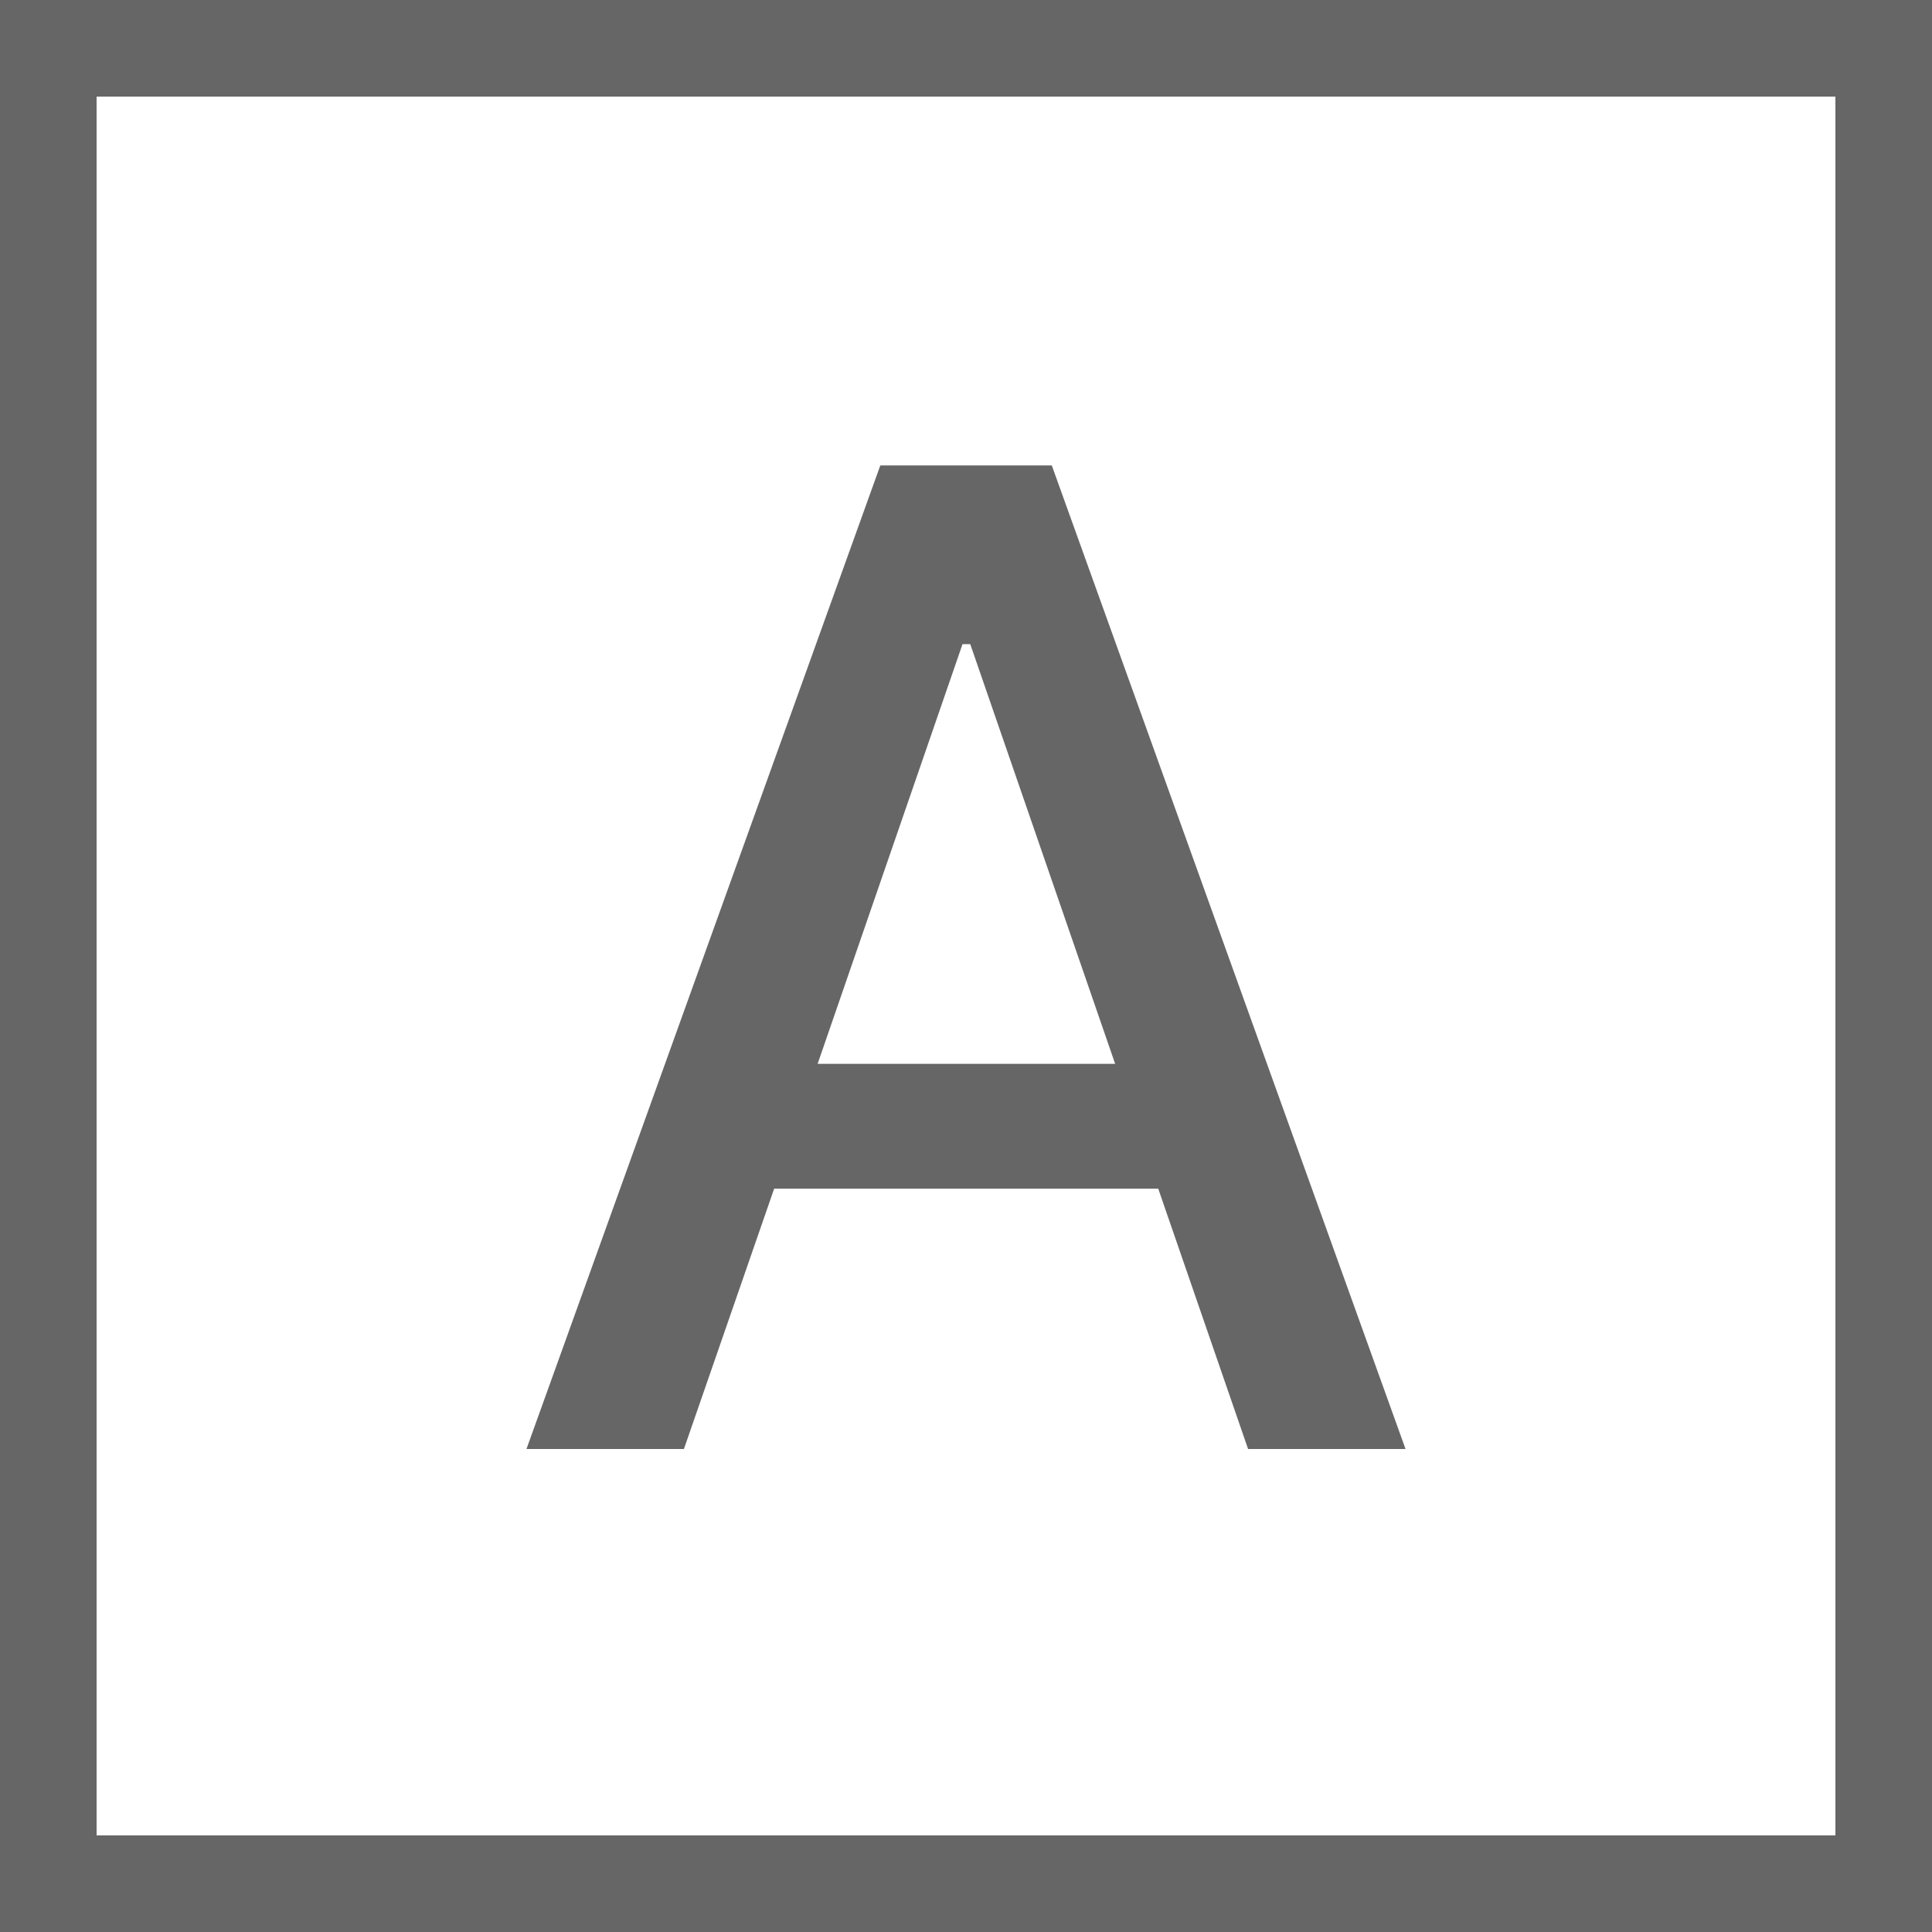
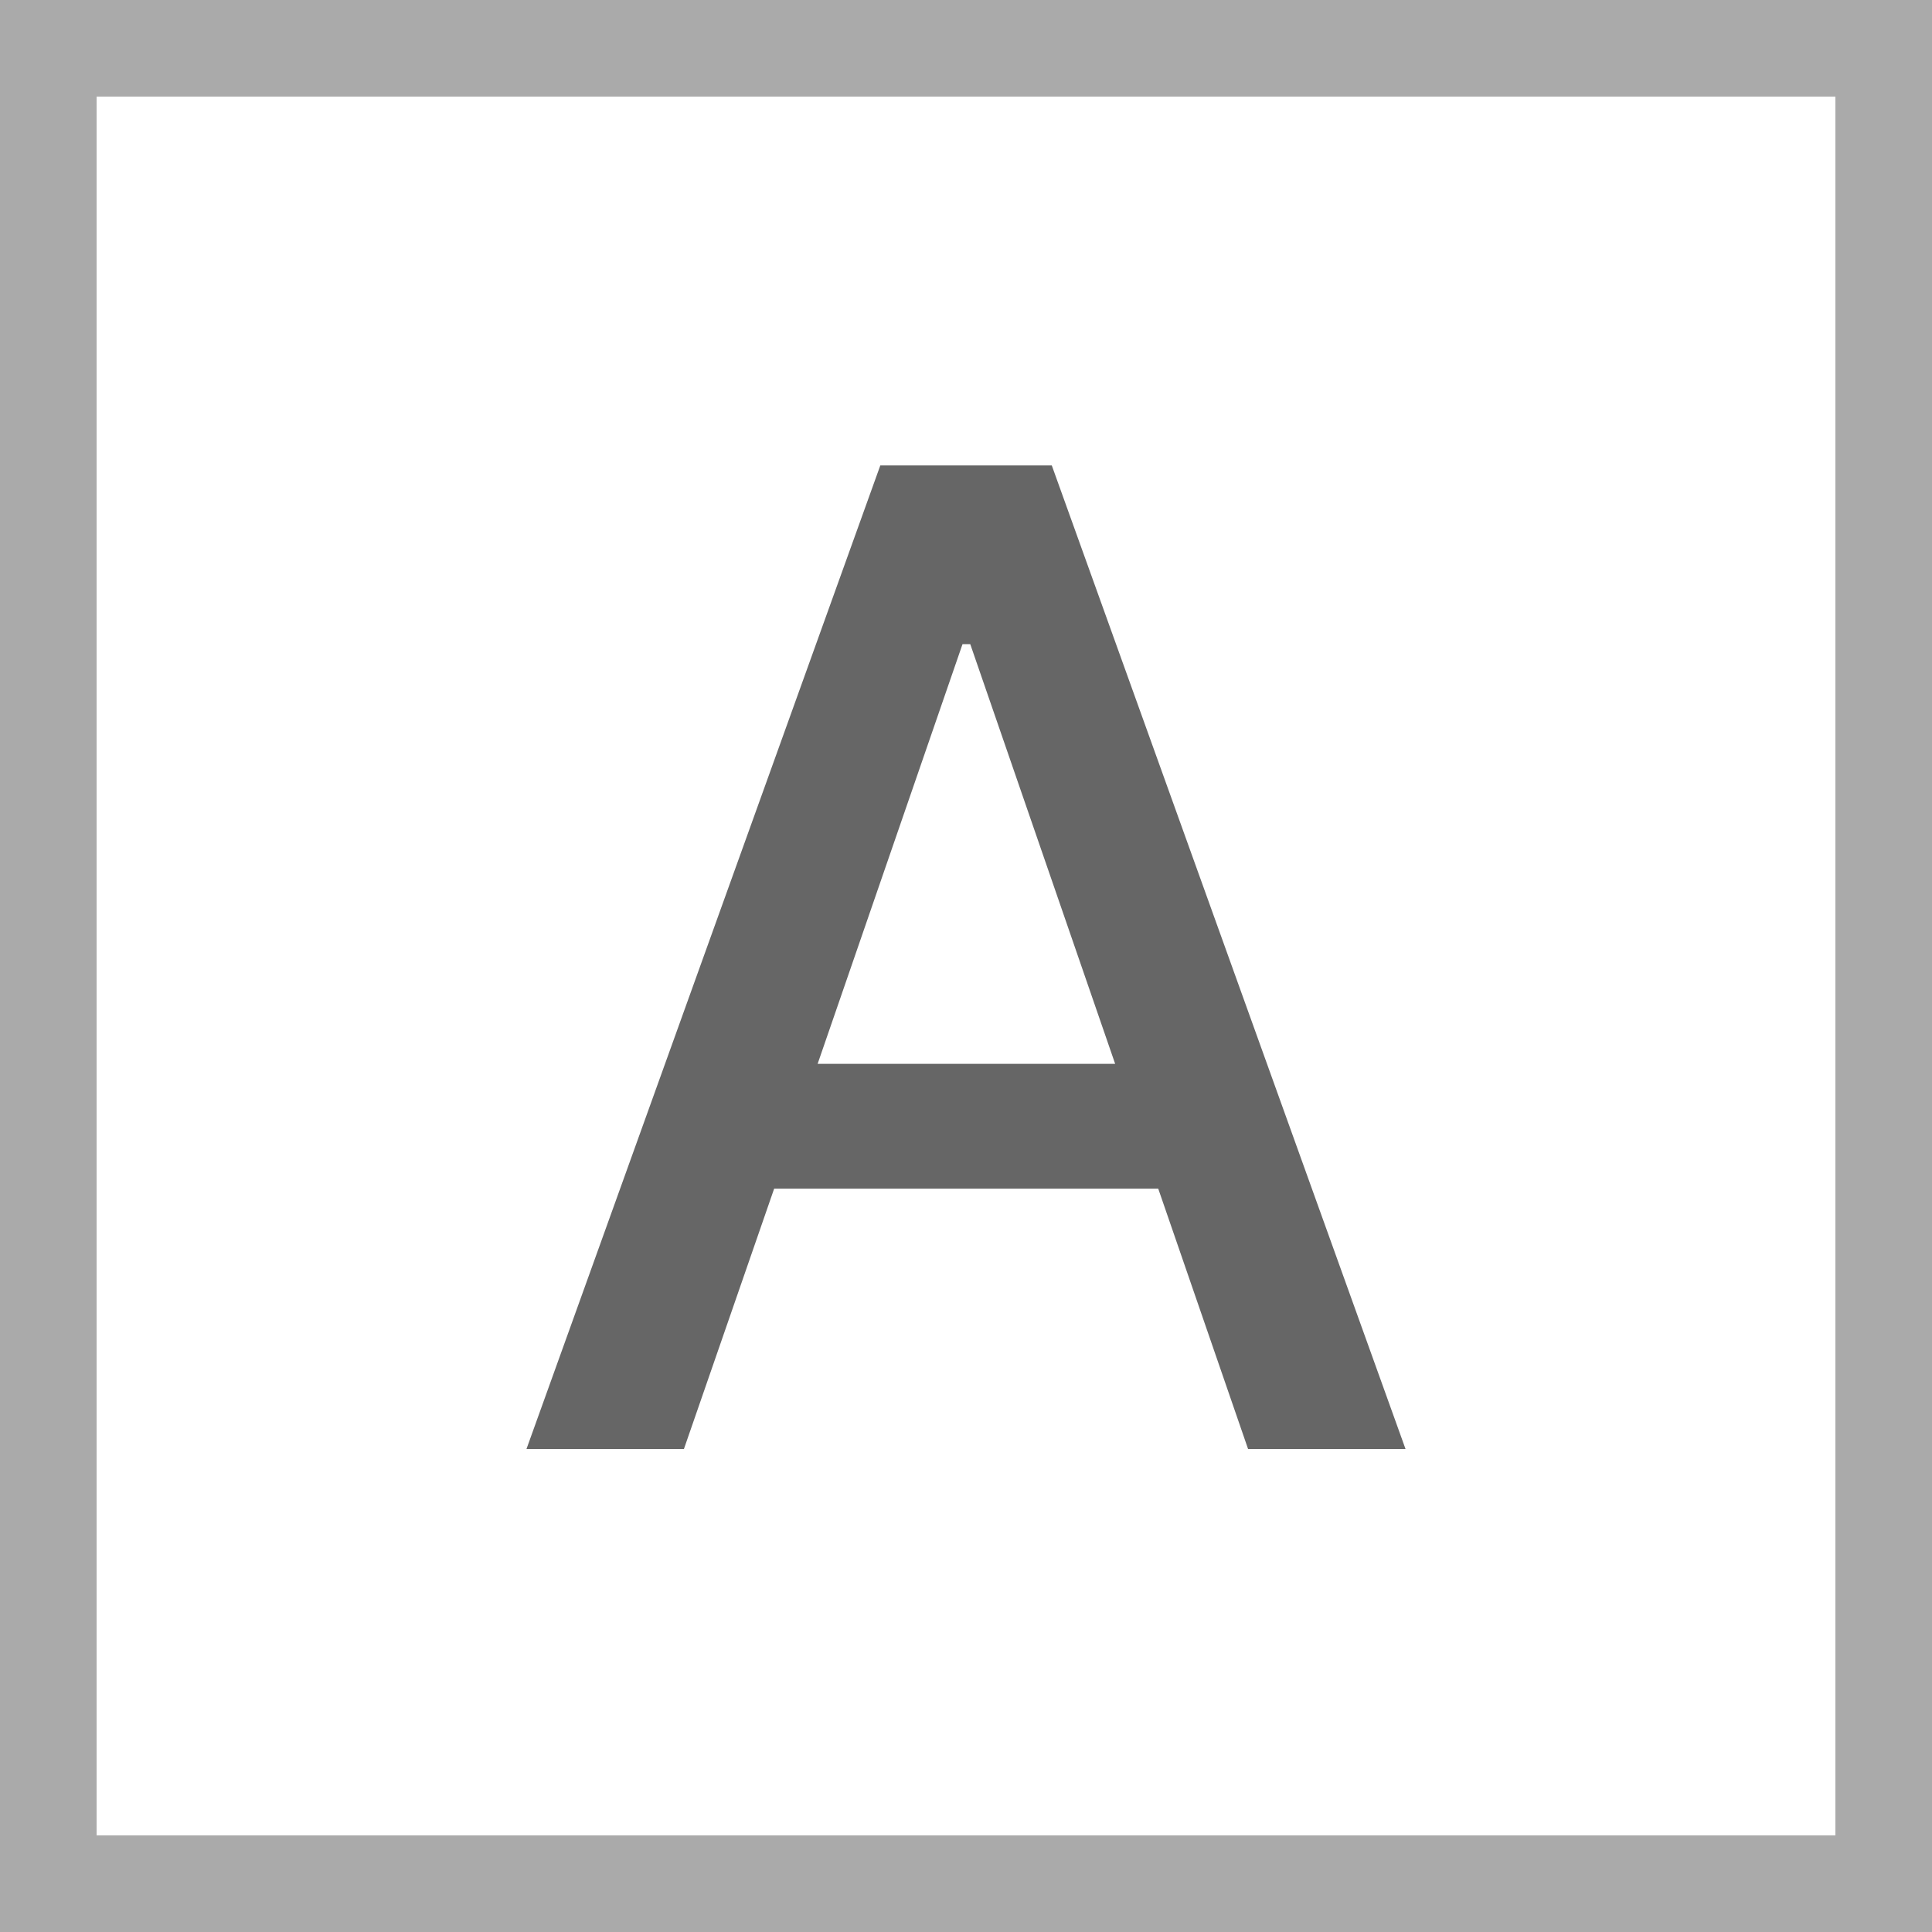
<svg xmlns="http://www.w3.org/2000/svg" width="20" height="20" fill="none" fill-rule="evenodd">
  <path d="M7.08 15H5.45L9.113 4.818h1.775L14.55 15h-1.63l-.93-2.695H8.014L7.08 15zm1.382-3.987h3.082l-1.5-4.345h-.08l-1.5 4.345z" fill="#666" />
-   <path stroke="#666" d="M.5.5h19v19H.5z" />
+   <path stroke="#aaa" d="M.5.5h19v19H.5z" />
</svg>
